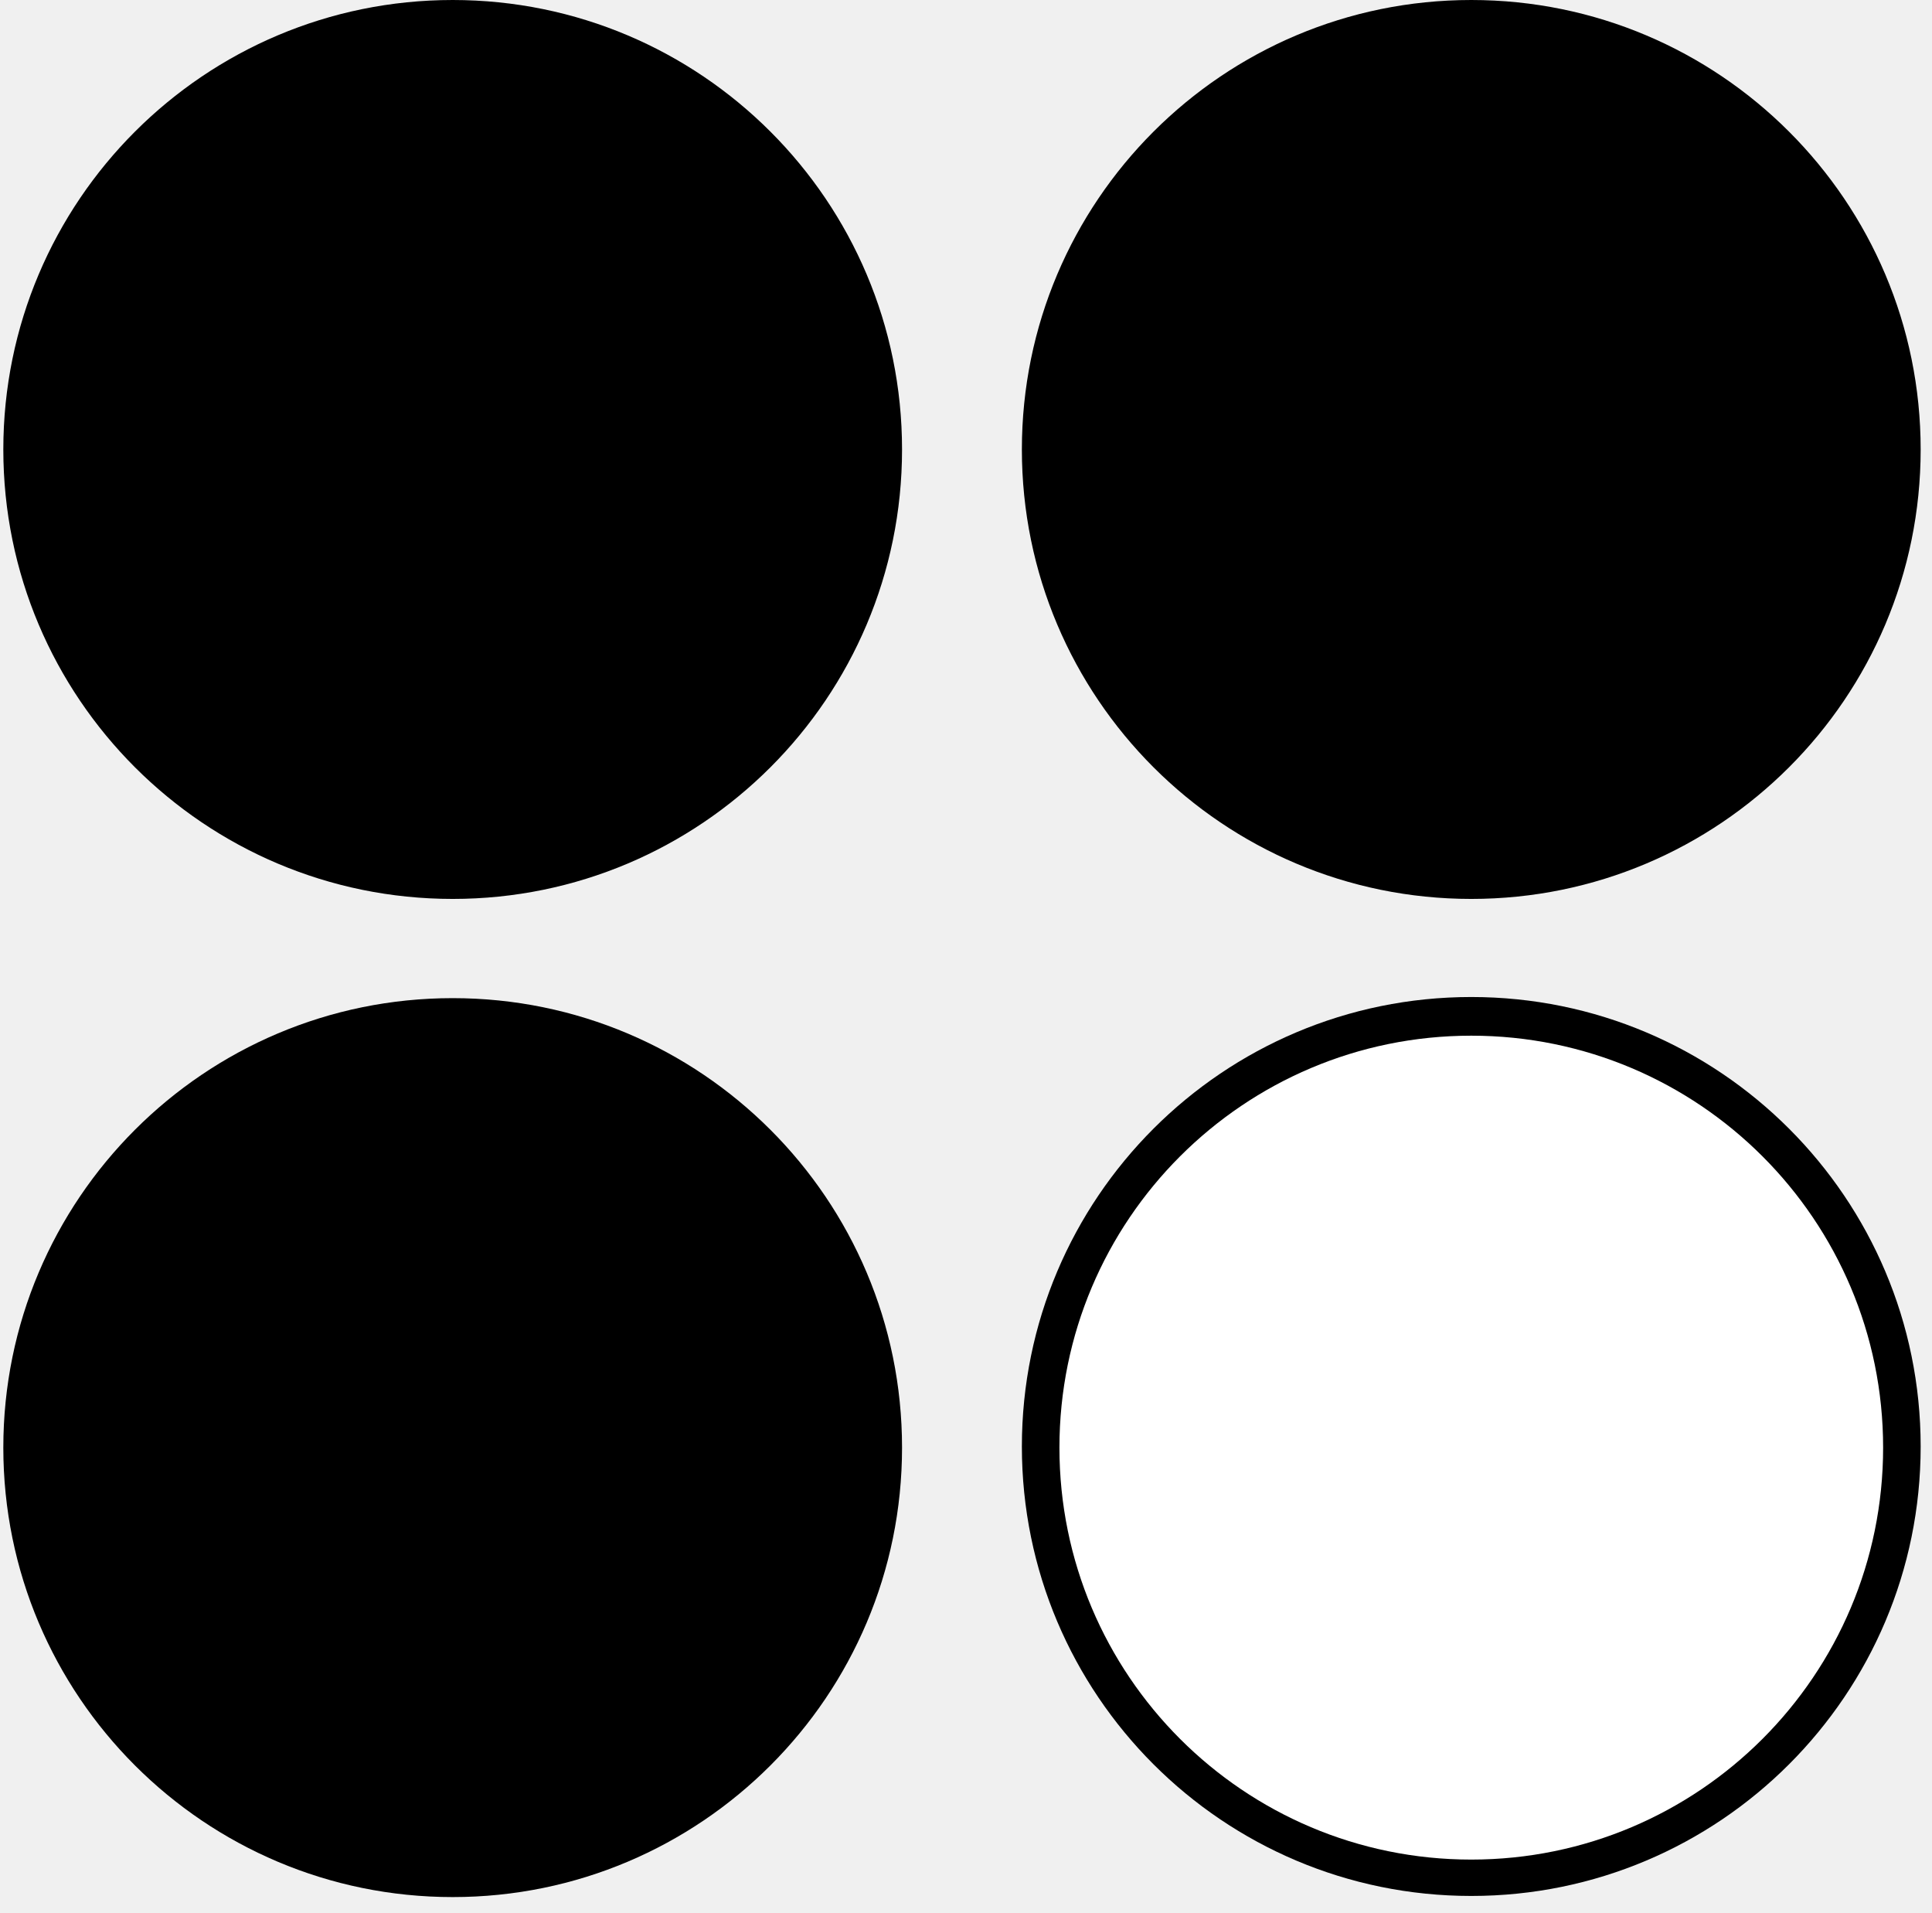
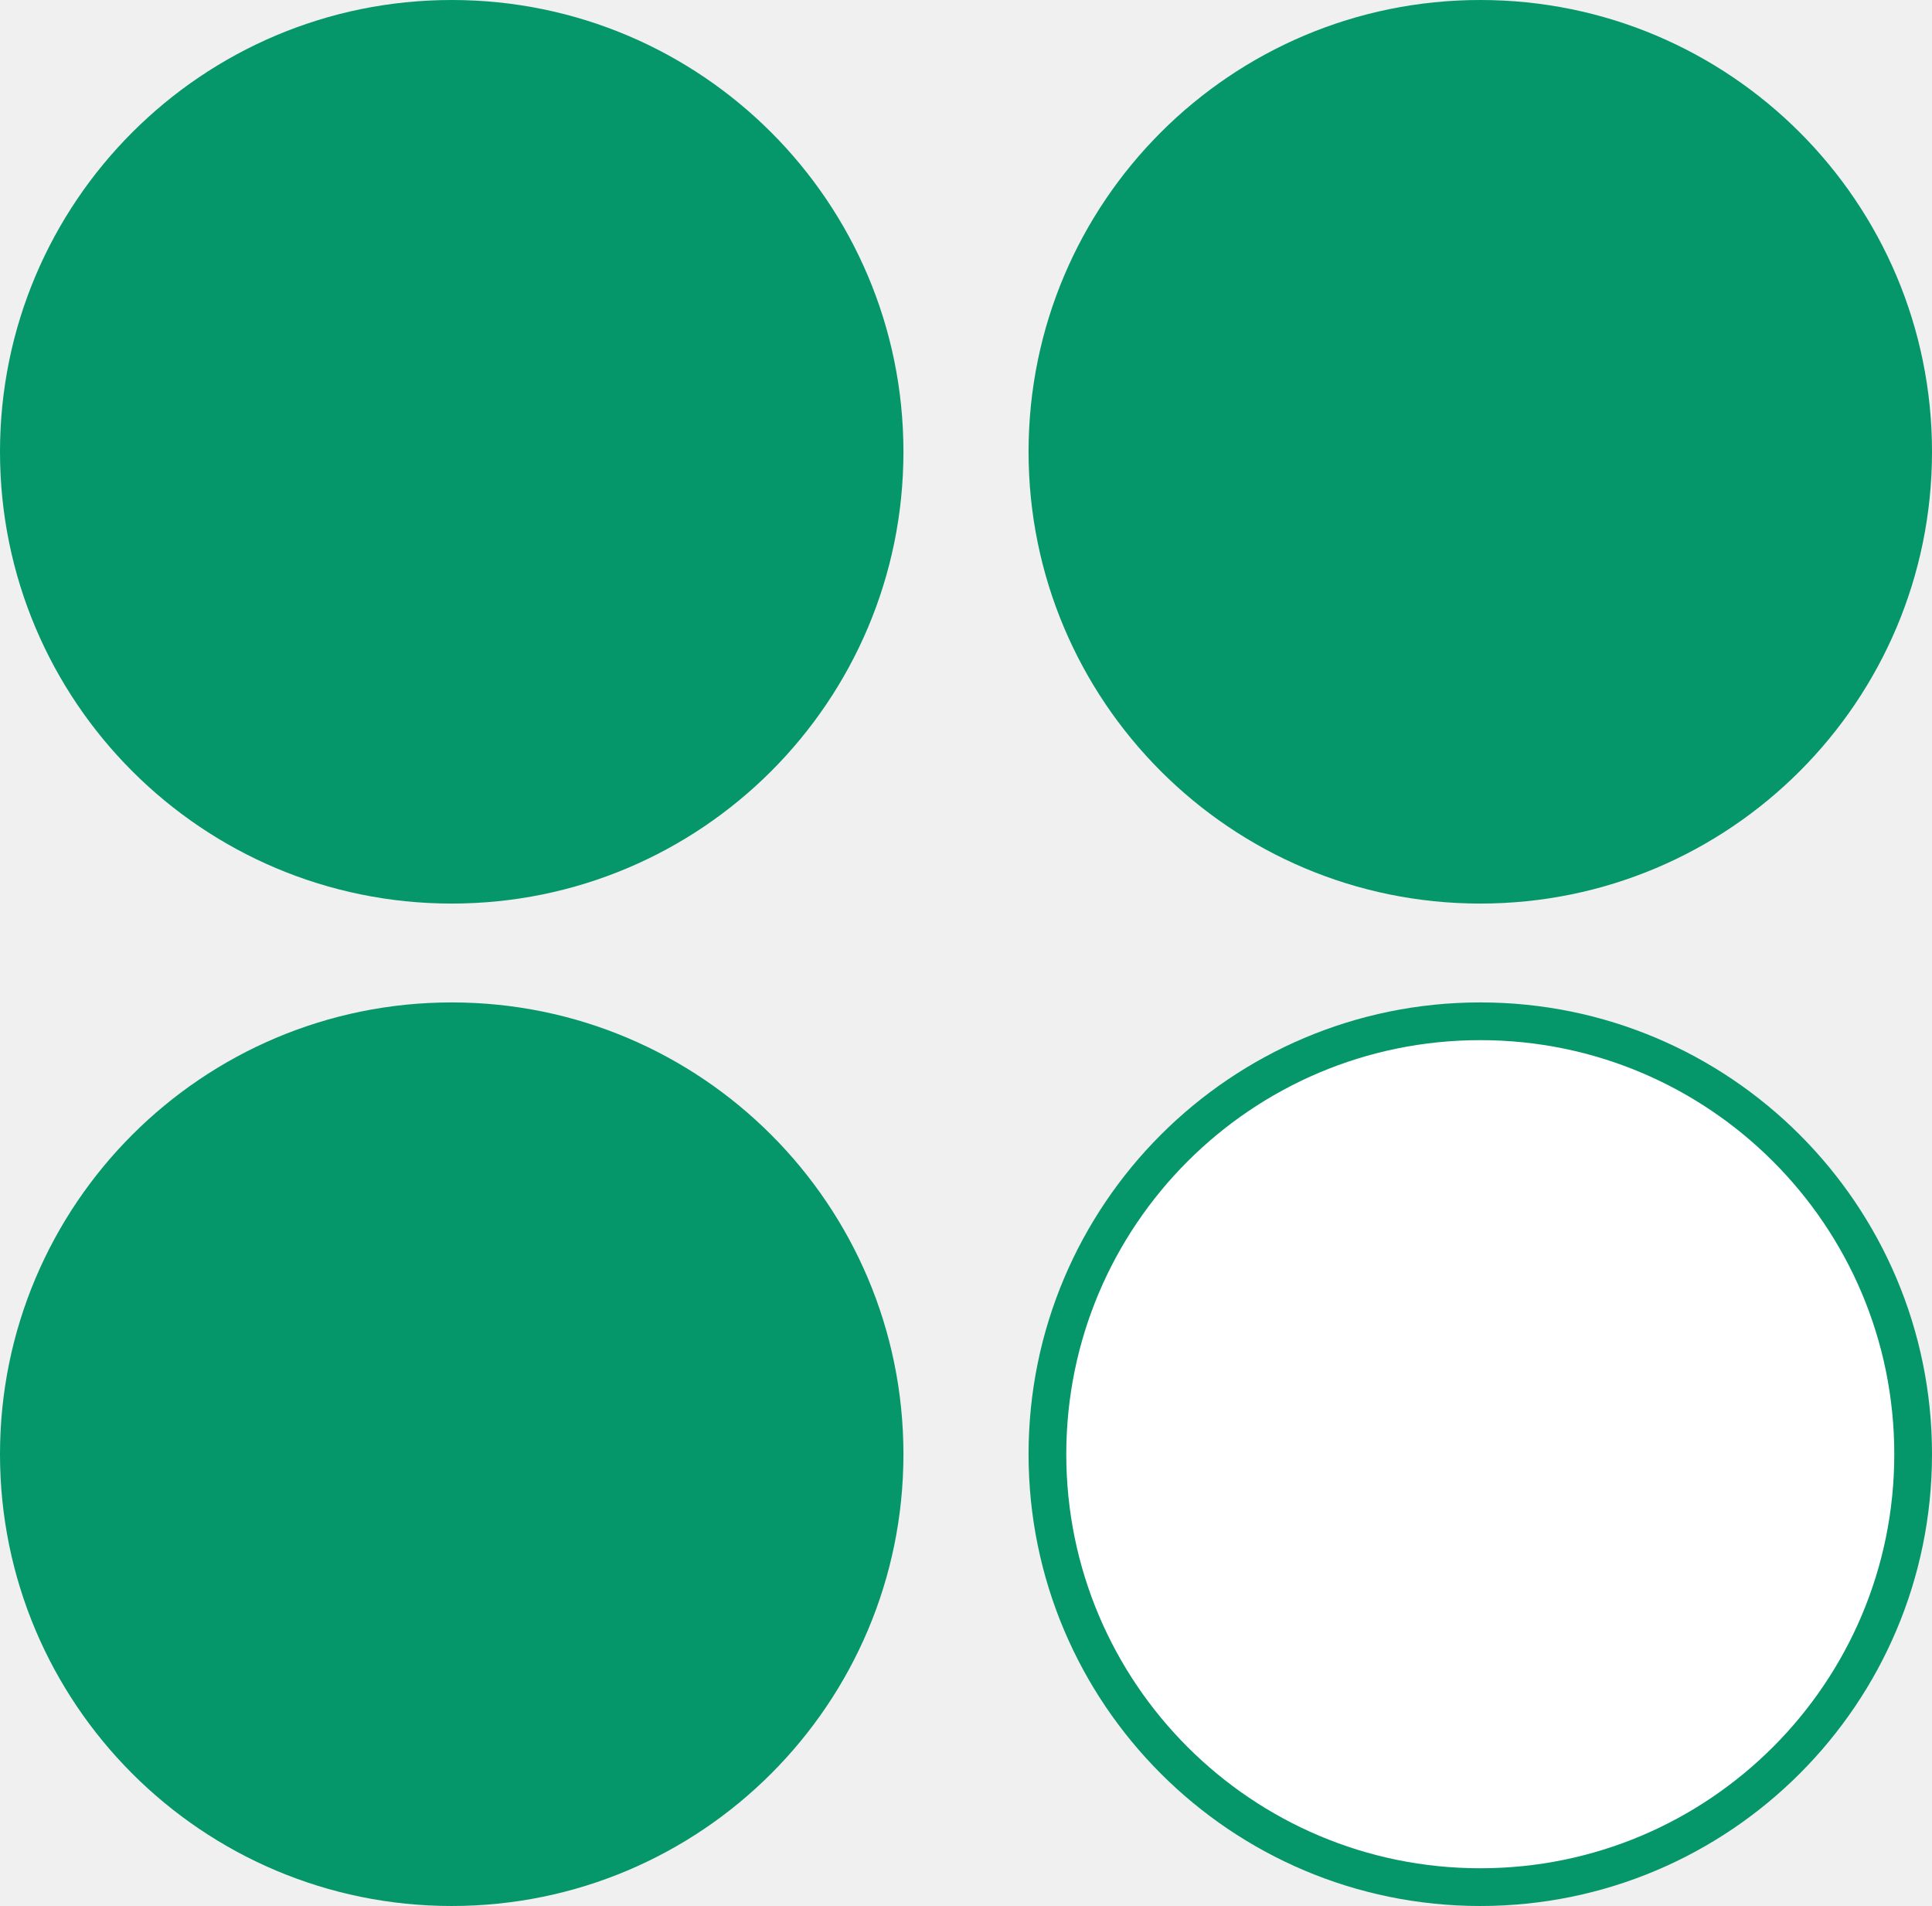
- <svg xmlns="http://www.w3.org/2000/svg" width="197" zoomAndPan="magnify" viewBox="0 0 147.75 146.25" height="195" preserveAspectRatio="xMidYMid meet" version="1.0">
-   <defs>
-     <clipPath id="3d98c755d5">
-       <path d="M 0.254 0 L 68.984 0 L 68.984 68.734 L 0.254 68.734 Z M 0.254 0 " clip-rule="nonzero" />
-     </clipPath>
-     <clipPath id="256e327596">
-       <path d="M 34.621 0 C 15.641 0 0.254 15.387 0.254 34.367 C 0.254 53.348 15.641 68.734 34.621 68.734 C 53.598 68.734 68.984 53.348 68.984 34.367 C 68.984 15.387 53.598 0 34.621 0 Z M 34.621 0 " clip-rule="nonzero" />
-     </clipPath>
-     <clipPath id="c7c3317650">
-       <path d="M 0.254 0 L 68.984 0 L 68.984 68.734 L 0.254 68.734 Z M 0.254 0 " clip-rule="nonzero" />
-     </clipPath>
-     <clipPath id="1a36fb309b">
-       <path d="M 34.621 0 C 15.641 0 0.254 15.387 0.254 34.367 C 0.254 53.348 15.641 68.734 34.621 68.734 C 53.598 68.734 68.984 53.348 68.984 34.367 C 68.984 15.387 53.598 0 34.621 0 Z M 34.621 0 " clip-rule="nonzero" />
-     </clipPath>
-     <clipPath id="d913f71284">
-       <rect x="0" width="69" y="0" height="69" />
-     </clipPath>
-     <clipPath id="9fd0136906">
-       <path d="M 78.148 0 L 146.883 0 L 146.883 68.734 L 78.148 68.734 Z M 78.148 0 " clip-rule="nonzero" />
-     </clipPath>
-     <clipPath id="c514b8e814">
-       <path d="M 112.516 0 C 93.535 0 78.148 15.387 78.148 34.367 C 78.148 53.348 93.535 68.734 112.516 68.734 C 131.496 68.734 146.883 53.348 146.883 34.367 C 146.883 15.387 131.496 0 112.516 0 Z M 112.516 0 " clip-rule="nonzero" />
-     </clipPath>
-     <clipPath id="bd2d877e5e">
-       <path d="M 0.148 0 L 68.883 0 L 68.883 68.734 L 0.148 68.734 Z M 0.148 0 " clip-rule="nonzero" />
-     </clipPath>
-     <clipPath id="b61c9dd21d">
-       <path d="M 34.516 0 C 15.535 0 0.148 15.387 0.148 34.367 C 0.148 53.348 15.535 68.734 34.516 68.734 C 53.496 68.734 68.883 53.348 68.883 34.367 C 68.883 15.387 53.496 0 34.516 0 Z M 34.516 0 " clip-rule="nonzero" />
-     </clipPath>
-     <clipPath id="19df761719">
-       <rect x="0" width="69" y="0" height="69" />
-     </clipPath>
-     <clipPath id="cd2b0be11e">
-       <path d="M 0.254 76.32 L 68.984 76.32 L 68.984 145.055 L 0.254 145.055 Z M 0.254 76.32 " clip-rule="nonzero" />
-     </clipPath>
-     <clipPath id="d4505a9810">
-       <path d="M 34.621 76.32 C 15.641 76.32 0.254 91.707 0.254 110.688 C 0.254 129.668 15.641 145.055 34.621 145.055 C 53.598 145.055 68.984 129.668 68.984 110.688 C 68.984 91.707 53.598 76.32 34.621 76.32 Z M 34.621 76.32 " clip-rule="nonzero" />
-     </clipPath>
-     <clipPath id="7df43fc6bd">
-       <path d="M 0.254 0.32 L 68.984 0.32 L 68.984 69.055 L 0.254 69.055 Z M 0.254 0.32 " clip-rule="nonzero" />
-     </clipPath>
-     <clipPath id="acd0a81420">
-       <path d="M 34.621 0.32 C 15.641 0.32 0.254 15.707 0.254 34.688 C 0.254 53.668 15.641 69.055 34.621 69.055 C 53.598 69.055 68.984 53.668 68.984 34.688 C 68.984 15.707 53.598 0.32 34.621 0.32 Z M 34.621 0.32 " clip-rule="nonzero" />
-     </clipPath>
-     <clipPath id="5ad848e68c">
-       <rect x="0" width="69" y="0" height="70" />
-     </clipPath>
-     <clipPath id="351260942b">
-       <path d="M 78.148 76.234 L 146.883 76.234 L 146.883 144.969 L 78.148 144.969 Z M 78.148 76.234 " clip-rule="nonzero" />
-     </clipPath>
-     <clipPath id="50ce12d98c">
-       <path d="M 112.516 76.234 C 93.535 76.234 78.148 91.621 78.148 110.602 C 78.148 129.582 93.535 144.969 112.516 144.969 C 131.496 144.969 146.883 129.582 146.883 110.602 C 146.883 91.621 131.496 76.234 112.516 76.234 Z M 112.516 76.234 " clip-rule="nonzero" />
-     </clipPath>
-     <clipPath id="609190b24c">
-       <path d="M 0.148 0.234 L 68.883 0.234 L 68.883 68.969 L 0.148 68.969 Z M 0.148 0.234 " clip-rule="nonzero" />
-     </clipPath>
-     <clipPath id="0a4071a156">
-       <path d="M 34.516 0.234 C 15.535 0.234 0.148 15.621 0.148 34.602 C 0.148 53.582 15.535 68.969 34.516 68.969 C 53.496 68.969 68.883 53.582 68.883 34.602 C 68.883 15.621 53.496 0.234 34.516 0.234 Z M 34.516 0.234 " clip-rule="nonzero" />
-     </clipPath>
-     <clipPath id="136850a652">
-       <rect x="0" width="69" y="0" height="69" />
-     </clipPath>
-     <clipPath id="68dc7fdb8e">
-       <path d="M 81.02 79.191 L 144.012 79.191 L 144.012 142.188 L 81.02 142.188 Z M 81.02 79.191 " clip-rule="nonzero" />
-     </clipPath>
-     <clipPath id="c6a05ccc00">
-       <path d="M 112.516 79.191 C 95.121 79.191 81.02 93.293 81.02 110.688 C 81.02 128.082 95.121 142.188 112.516 142.188 C 129.91 142.188 144.012 128.082 144.012 110.688 C 144.012 93.293 129.91 79.191 112.516 79.191 Z M 112.516 79.191 " clip-rule="nonzero" />
-     </clipPath>
-     <clipPath id="5c433661c6">
-       <path d="M 0.02 0.191 L 63.012 0.191 L 63.012 63.188 L 0.02 63.188 Z M 0.02 0.191 " clip-rule="nonzero" />
-     </clipPath>
-     <clipPath id="1ab063b1cd">
-       <path d="M 31.516 0.191 C 14.121 0.191 0.02 14.293 0.02 31.688 C 0.02 49.082 14.121 63.188 31.516 63.188 C 48.91 63.188 63.012 49.082 63.012 31.688 C 63.012 14.293 48.91 0.191 31.516 0.191 Z M 31.516 0.191 " clip-rule="nonzero" />
-     </clipPath>
-     <clipPath id="9c13659ec8">
-       <rect x="0" width="64" y="0" height="64" />
-     </clipPath>
-   </defs>
-   <g clip-path="url(#3d98c755d5)">
-     <g clip-path="url(#256e327596)">
-       <g transform="matrix(1, 0, 0, 1, 0.000000000000000056, 0.000000000000003639)">
-         <g clip-path="url(#d913f71284)">
-           <g clip-path="url(#c7c3317650)">
-             <g clip-path="url(#1a36fb309b)">
-               <path fill="#000000" d="M 0.254 0 L 68.984 0 L 68.984 68.734 L 0.254 68.734 Z M 0.254 0 " fill-opacity="1" fill-rule="nonzero" />
-             </g>
-           </g>
-         </g>
-       </g>
-     </g>
-   </g>
-   <g clip-path="url(#9fd0136906)">
-     <g clip-path="url(#c514b8e814)">
-       <g transform="matrix(1, 0, 0, 1, 78, 0.000000000000003639)">
-         <g clip-path="url(#19df761719)">
-           <g clip-path="url(#bd2d877e5e)">
-             <g clip-path="url(#b61c9dd21d)">
-               <path fill="#000000" d="M 0.148 0 L 68.883 0 L 68.883 68.734 L 0.148 68.734 Z M 0.148 0 " fill-opacity="1" fill-rule="nonzero" />
-             </g>
-           </g>
-         </g>
-       </g>
-     </g>
-   </g>
-   <g clip-path="url(#cd2b0be11e)">
-     <g clip-path="url(#d4505a9810)">
-       <g transform="matrix(1, 0, 0, 1, 0.000000000000000056, 76)">
-         <g clip-path="url(#5ad848e68c)">
-           <g clip-path="url(#7df43fc6bd)">
-             <g clip-path="url(#acd0a81420)">
-               <path fill="#000000" d="M 0.254 0.32 L 68.984 0.32 L 68.984 69.055 L 0.254 69.055 Z M 0.254 0.32 " fill-opacity="1" fill-rule="nonzero" />
-             </g>
-           </g>
-         </g>
-       </g>
-     </g>
-   </g>
-   <g clip-path="url(#351260942b)">
-     <g clip-path="url(#50ce12d98c)">
-       <g transform="matrix(1, 0, 0, 1, 78, 76)">
-         <g clip-path="url(#136850a652)">
-           <g clip-path="url(#609190b24c)">
-             <g clip-path="url(#0a4071a156)">
-               <path fill="#000000" d="M 0.148 0.234 L 68.883 0.234 L 68.883 68.969 L 0.148 68.969 Z M 0.148 0.234 " fill-opacity="1" fill-rule="nonzero" />
-             </g>
-           </g>
-         </g>
-       </g>
-     </g>
-   </g>
-   <g clip-path="url(#68dc7fdb8e)">
-     <g clip-path="url(#c6a05ccc00)">
-       <g transform="matrix(1, 0, 0, 1, 81, 79)">
-         <g clip-path="url(#9c13659ec8)">
-           <g clip-path="url(#5c433661c6)">
-             <g clip-path="url(#1ab063b1cd)">
-               <path fill="#ffffff" d="M 0.02 0.191 L 63.012 0.191 L 63.012 63.188 L 0.02 63.188 Z M 0.02 0.191 " fill-opacity="1" fill-rule="nonzero" />
-             </g>
-           </g>
-         </g>
-       </g>
-     </g>
-   </g>
+ <svg xmlns="http://www.w3.org/2000/svg" viewBox="0 0 147 145" role="img">
+   <circle cx="34.37" cy="34.37" r="34.37" fill="#059669" />
+   <circle cx="112.63" cy="34.37" r="34.37" fill="#059669" />
+   <circle cx="34.37" cy="110.63" r="34.37" fill="#059669" />
+   <circle cx="112.63" cy="110.63" r="34.37" fill="#059669" />
+   <circle cx="112.63" cy="110.63" r="31.5" fill="#ffffff" />
</svg>
